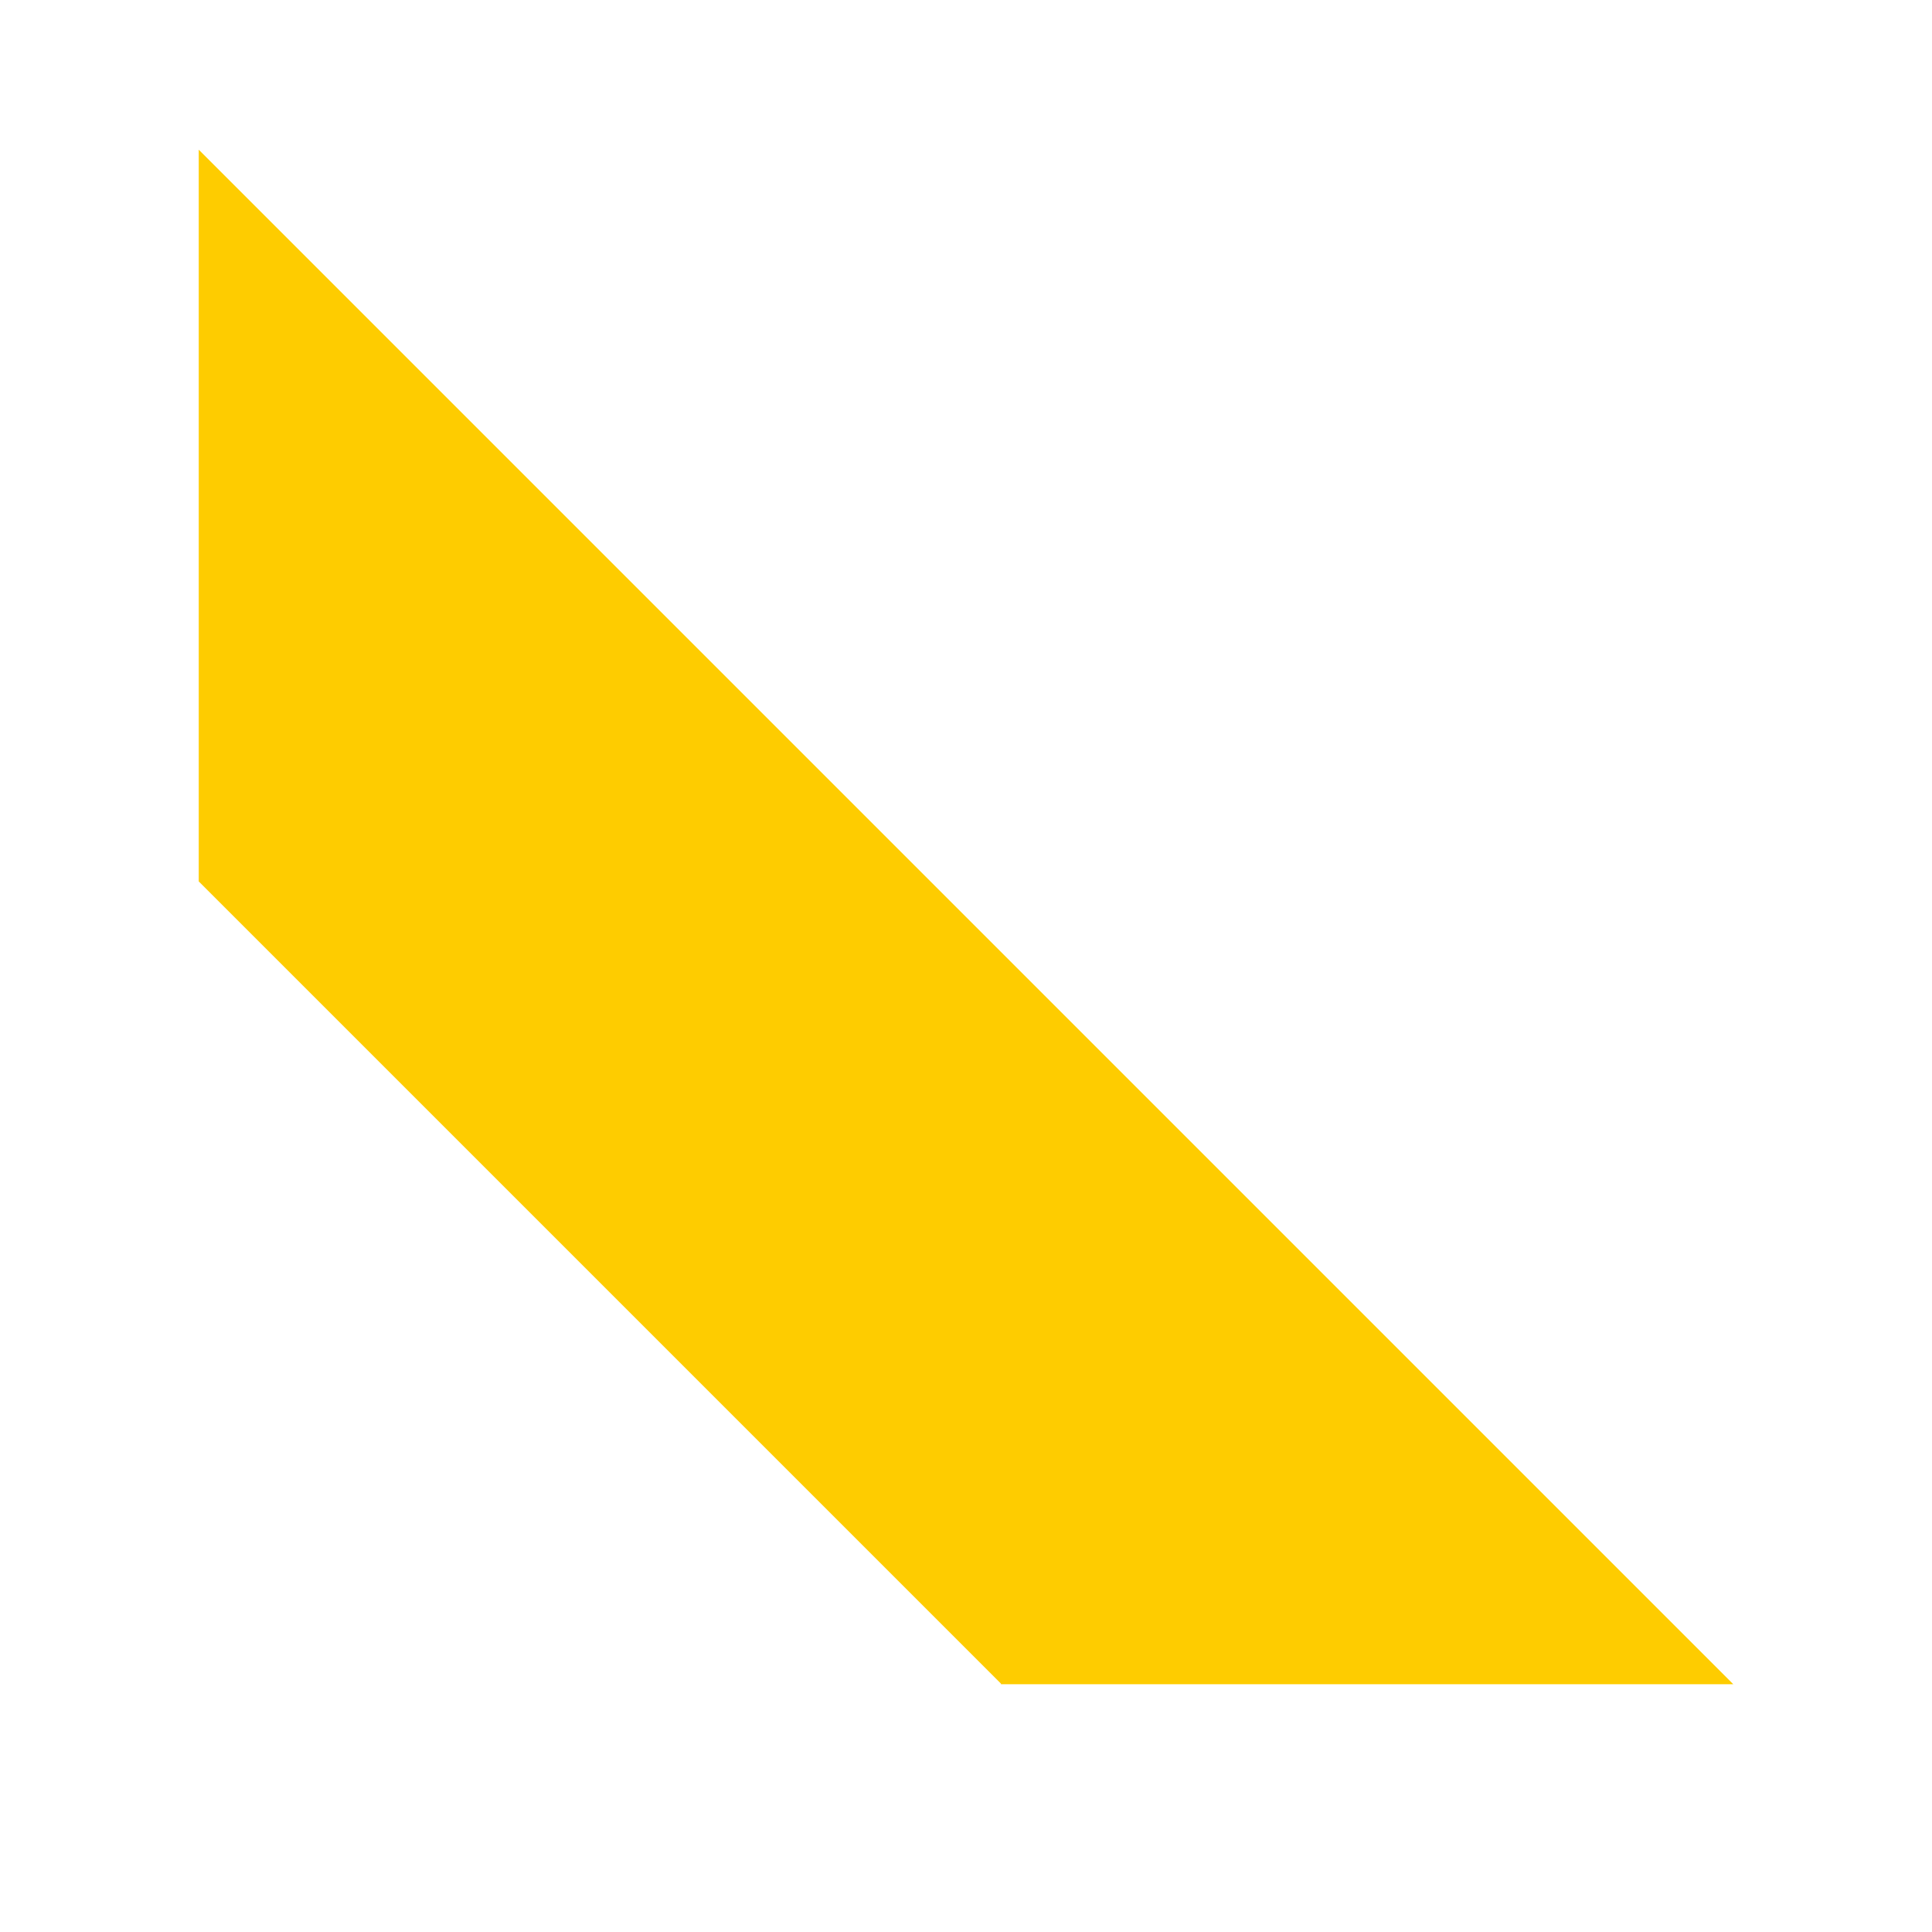
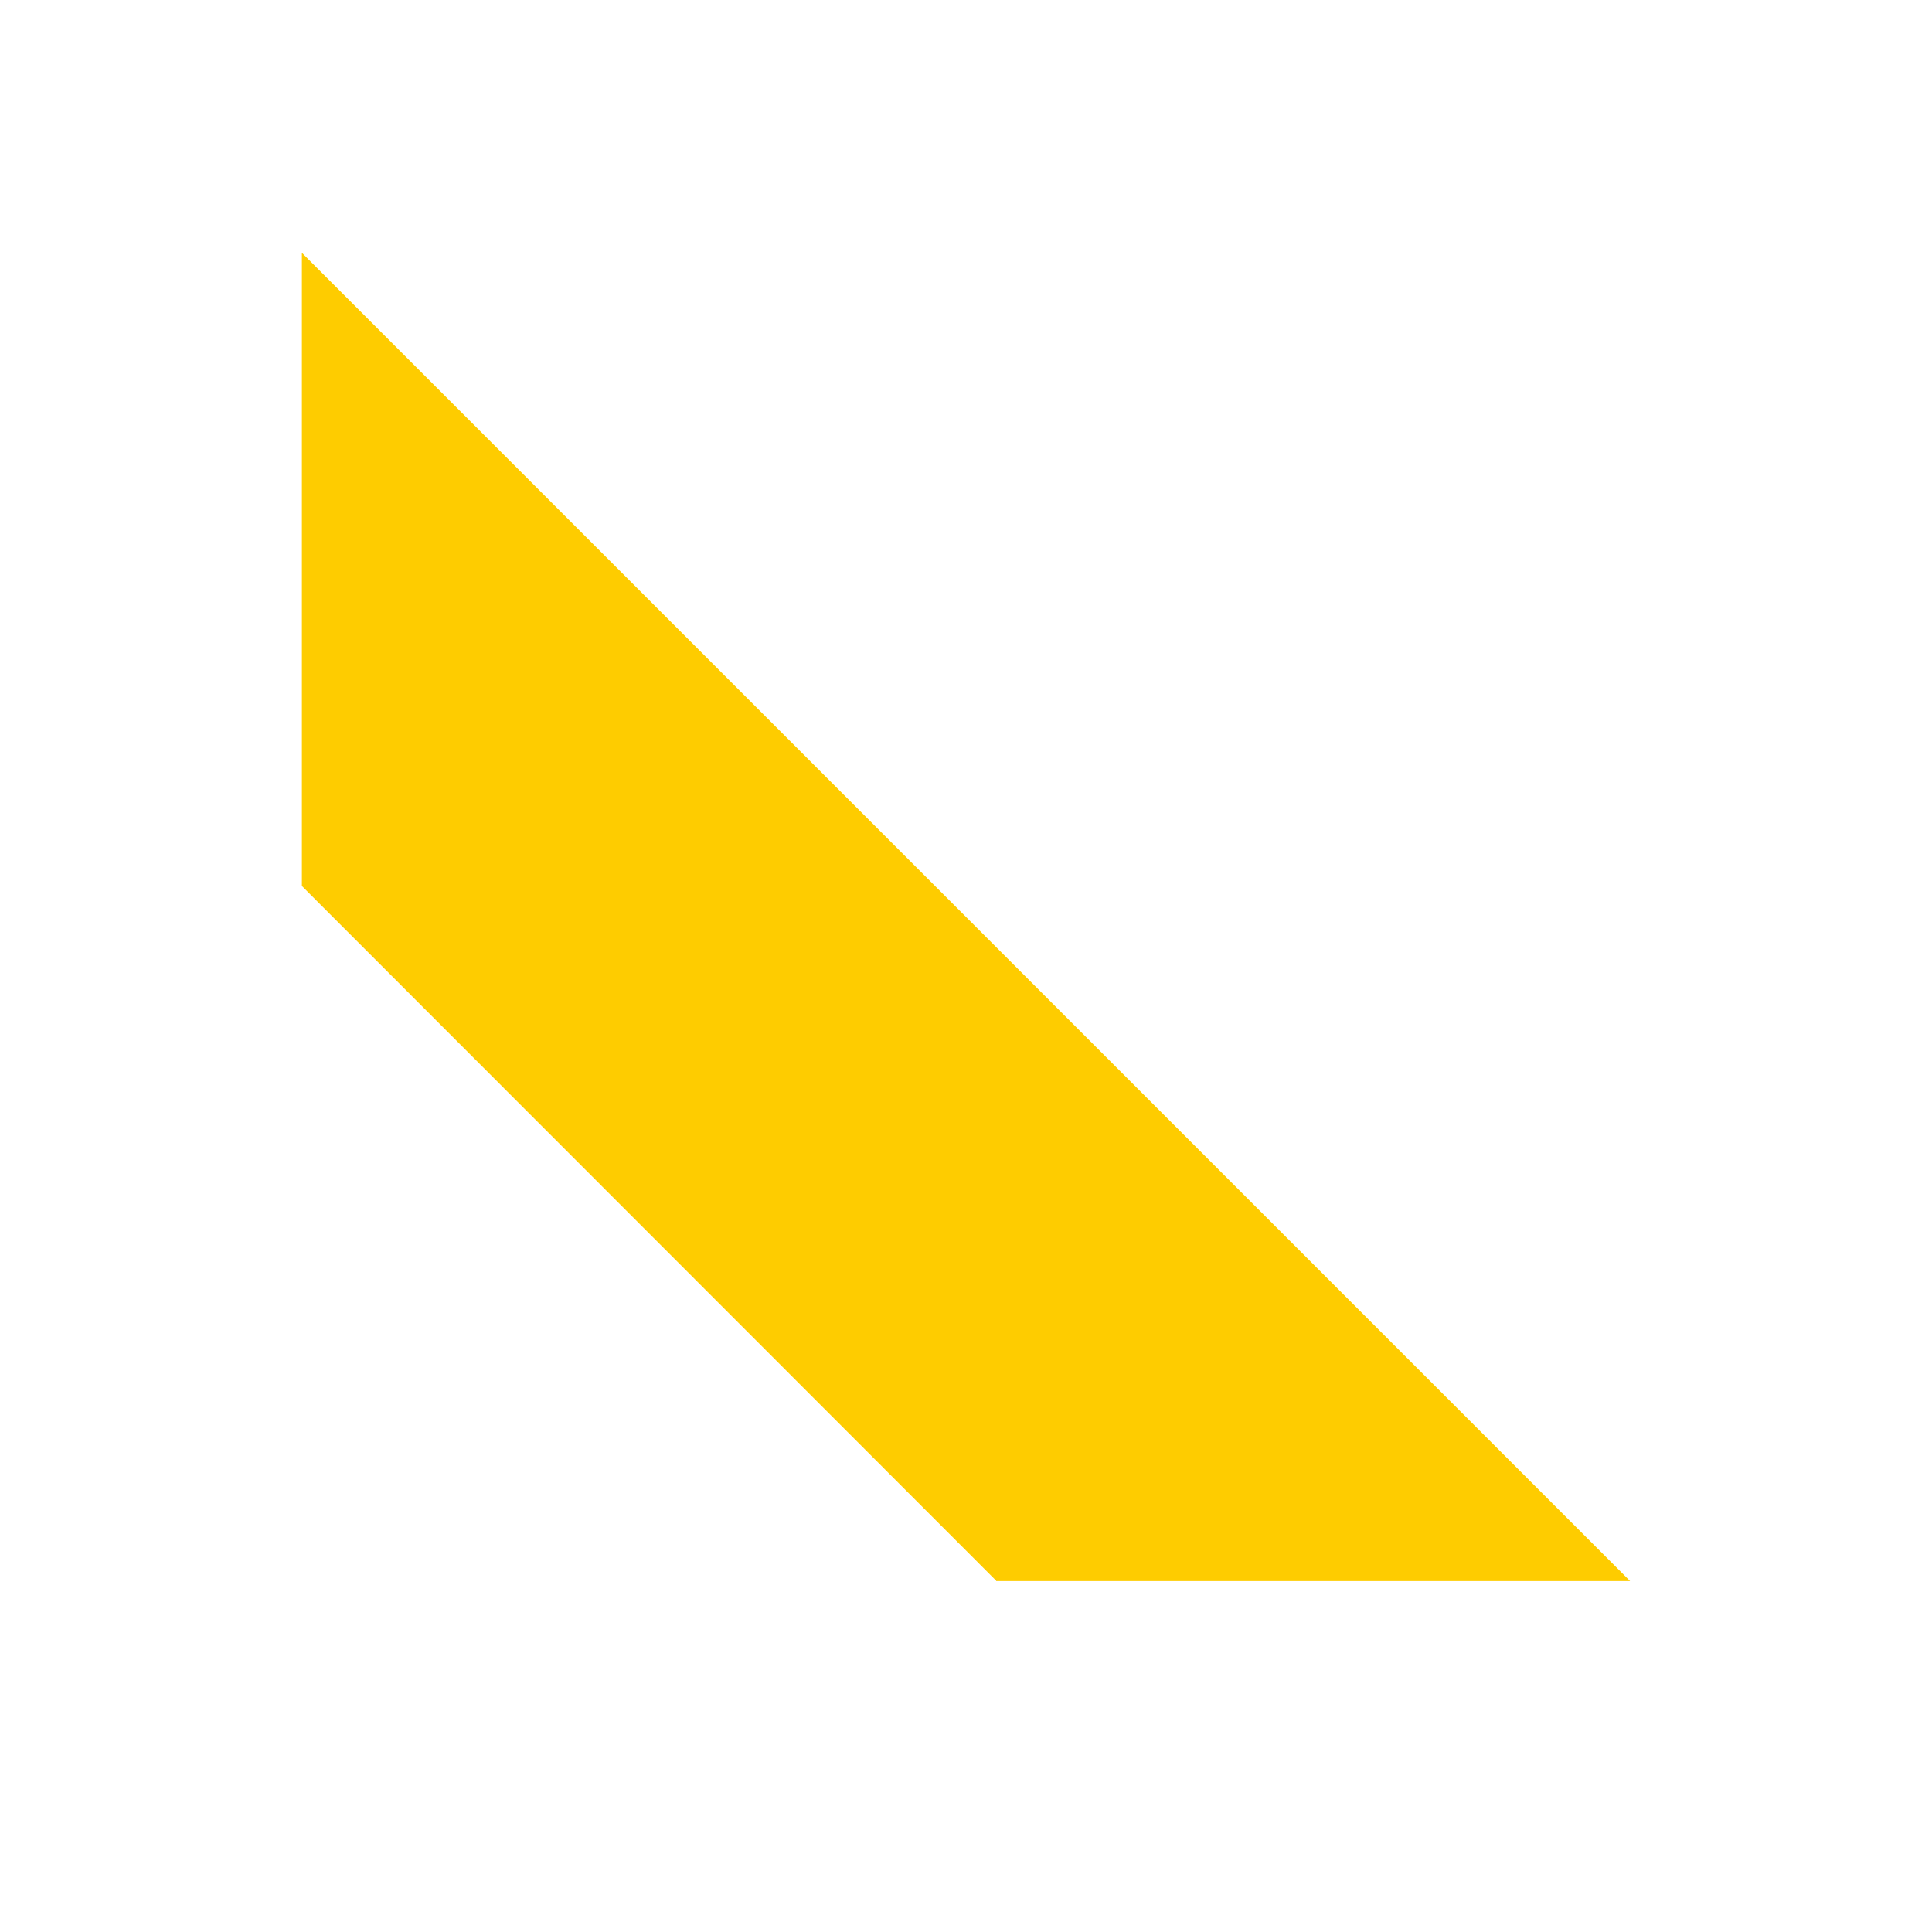
<svg xmlns="http://www.w3.org/2000/svg" id="Layer_1" data-name="Layer 1" viewBox="0 0 512 512">
  <rect width="512" height="512" style="fill:none" />
-   <polygon points="459.34 446.34 265.26 446.34 265.26 446.17 52.67 233.58 52.67 39.67 459.34 446.34" style="fill:#fecc00" />
+   <polygon points="432 419 264 419 264 418.9 80 234.8 80 67 432 419" style="fill:#fecc00" />
</svg>
